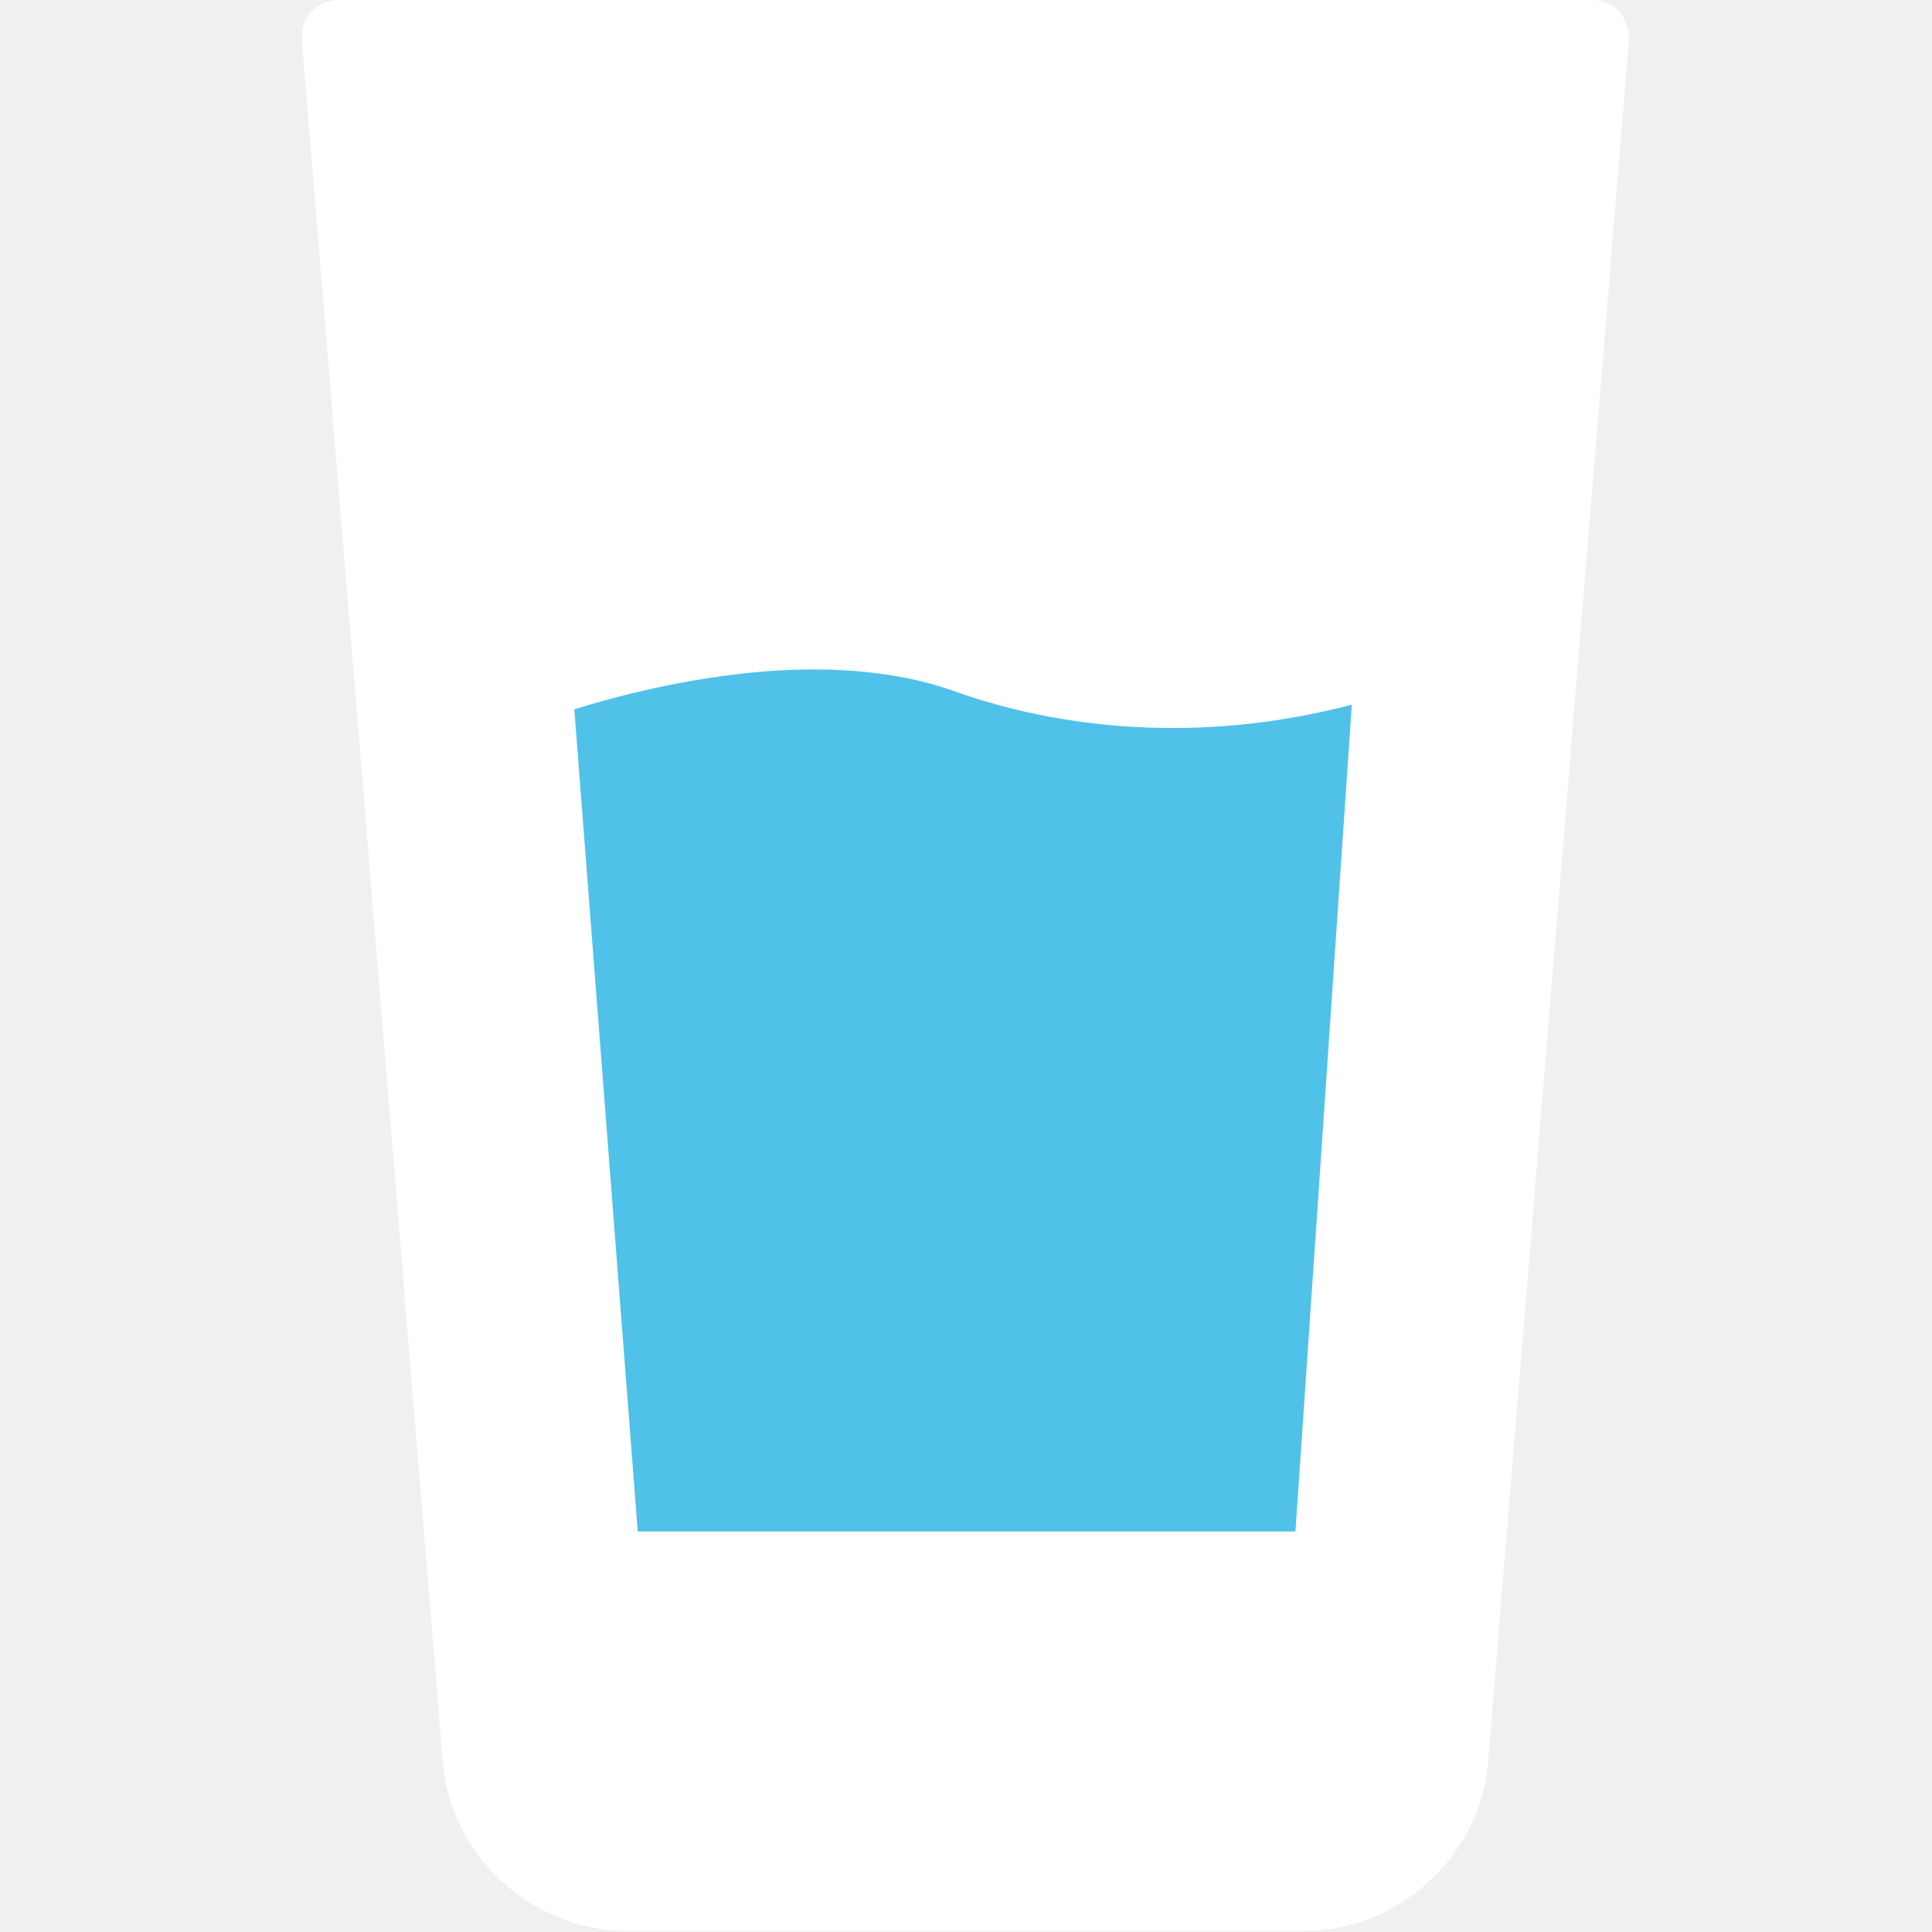
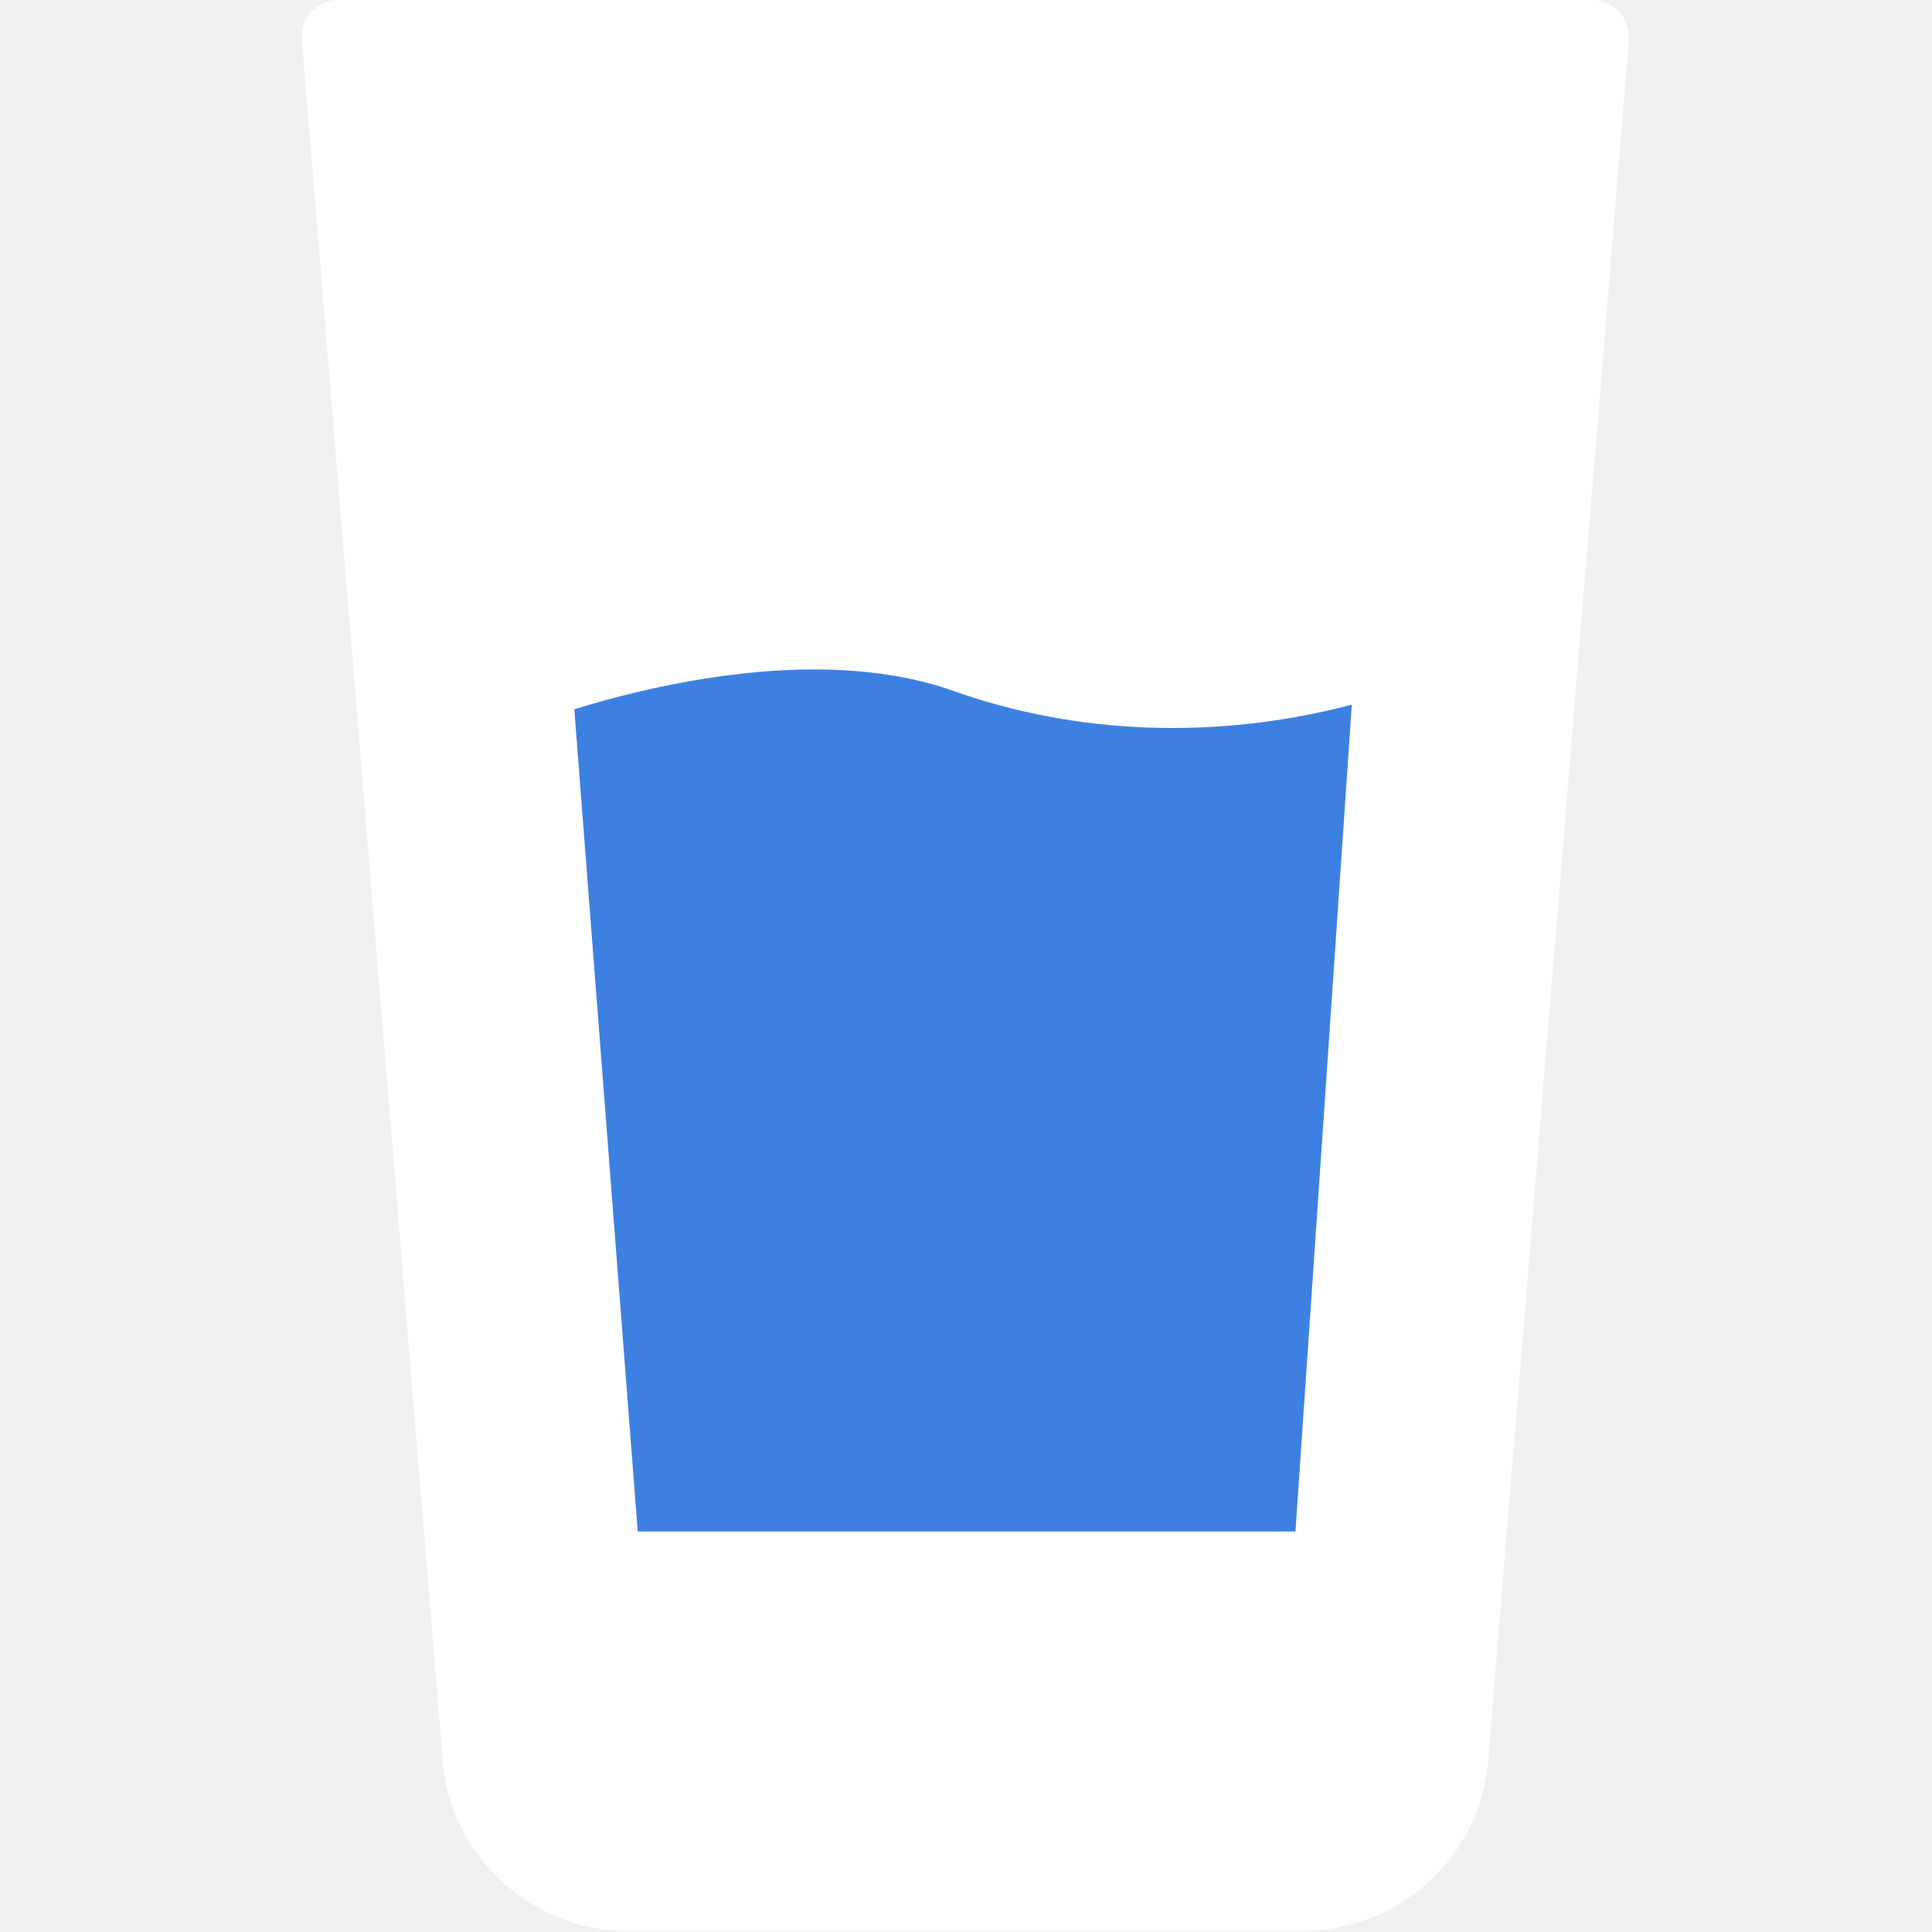
<svg xmlns="http://www.w3.org/2000/svg" width="329" height="329" viewBox="0 0 329 329" fill="none">
  <g clip-path="url(#clip0)">
    <path d="M271 6L247 299.2C245.8 312 234.6 322.4 221.8 322.4H106.2C93.4 322.4 82.2 312 81 299.2L57 6H271Z" fill="white" />
    <path d="M109.8 299.6L85.8 6.4H57.4L81.4 299.6C82.6 312.4 93.8 322.8 106.6 322.8H135C121.8 322.8 110.6 312.4 109.8 299.6Z" fill="white" />
-     <path d="M226.2 266.8L236.6 111.6C211.4 120.4 185.8 119.6 163.8 112C133 100.4 91.8 116.4 91.8 116.4L103 266.8H226.2Z" fill="#50C1E9" />
-     <path d="M151 108.4C122.6 104.4 91.8 116 91.8 116L103 266.4H129L117.4 116.4C117.4 116.4 132.2 110.8 151 108.4Z" fill="#50C1E9" />
+     <path d="M226.2 266.8L236.6 111.6C211.4 120.4 185.8 119.6 163.8 112C133 100.4 91.8 116.4 91.8 116.4L103 266.8H226.2Z" fill="#3E80E2" />
+     <path d="M151 108.4C122.6 104.4 91.8 116 91.8 116L103 266.4H129L117.4 116.4C117.4 116.4 132.2 110.8 151 108.4Z" fill="#3E80E2" />
    <path d="M271 0H57.4C55.8 0 54.2 0.8 53 2C51.8 3.2 51.4 4.8 51.4 6.8L75.4 300C76.6 316 90.6 328.8 106.6 328.8H222.2C238.2 328.8 252.2 316 253.4 300L277.4 6.8C277.4 5.2 277 3.6 275.8 2C274.6 0.8 273 0 271 0ZM222.2 316.4H106.2C97 316.4 88.2 308.8 87.4 299.2H241C239.8 308.8 231.4 316.4 222.2 316.4ZM242.2 287.2H86.2L63.8 12.4H264.6L242.2 287.2Z" fill="white" />
    <path d="M97 267.2C97.4 270.4 99.8 272.8 103 272.8H226.2C229.4 272.8 232.2 270.4 232.2 267.2L242.6 112C242.6 110 241.8 108 240.2 106.8C238.6 105.6 236.6 105.2 234.6 106C211.8 114 187.4 114 165.8 106.4C157.8 103.6 148.6 102 138.2 102C113 102 90.2 110.8 89.4 111.2C87 112 85.4 114.8 85.4 117.2L97 267.2ZM138.6 114C147.4 114 155.4 115.2 162.2 117.6C183.4 125.2 207.4 126 230.2 120L220.6 260.8H108.6L97.8 120.8C105.4 118.4 121.8 114 138.6 114Z" fill="white" />
  </g>
  <defs>
    <clipPath id="clip0">
      <rect width="328.8" height="328.8" fill="white" />
    </clipPath>
  </defs>
</svg>
